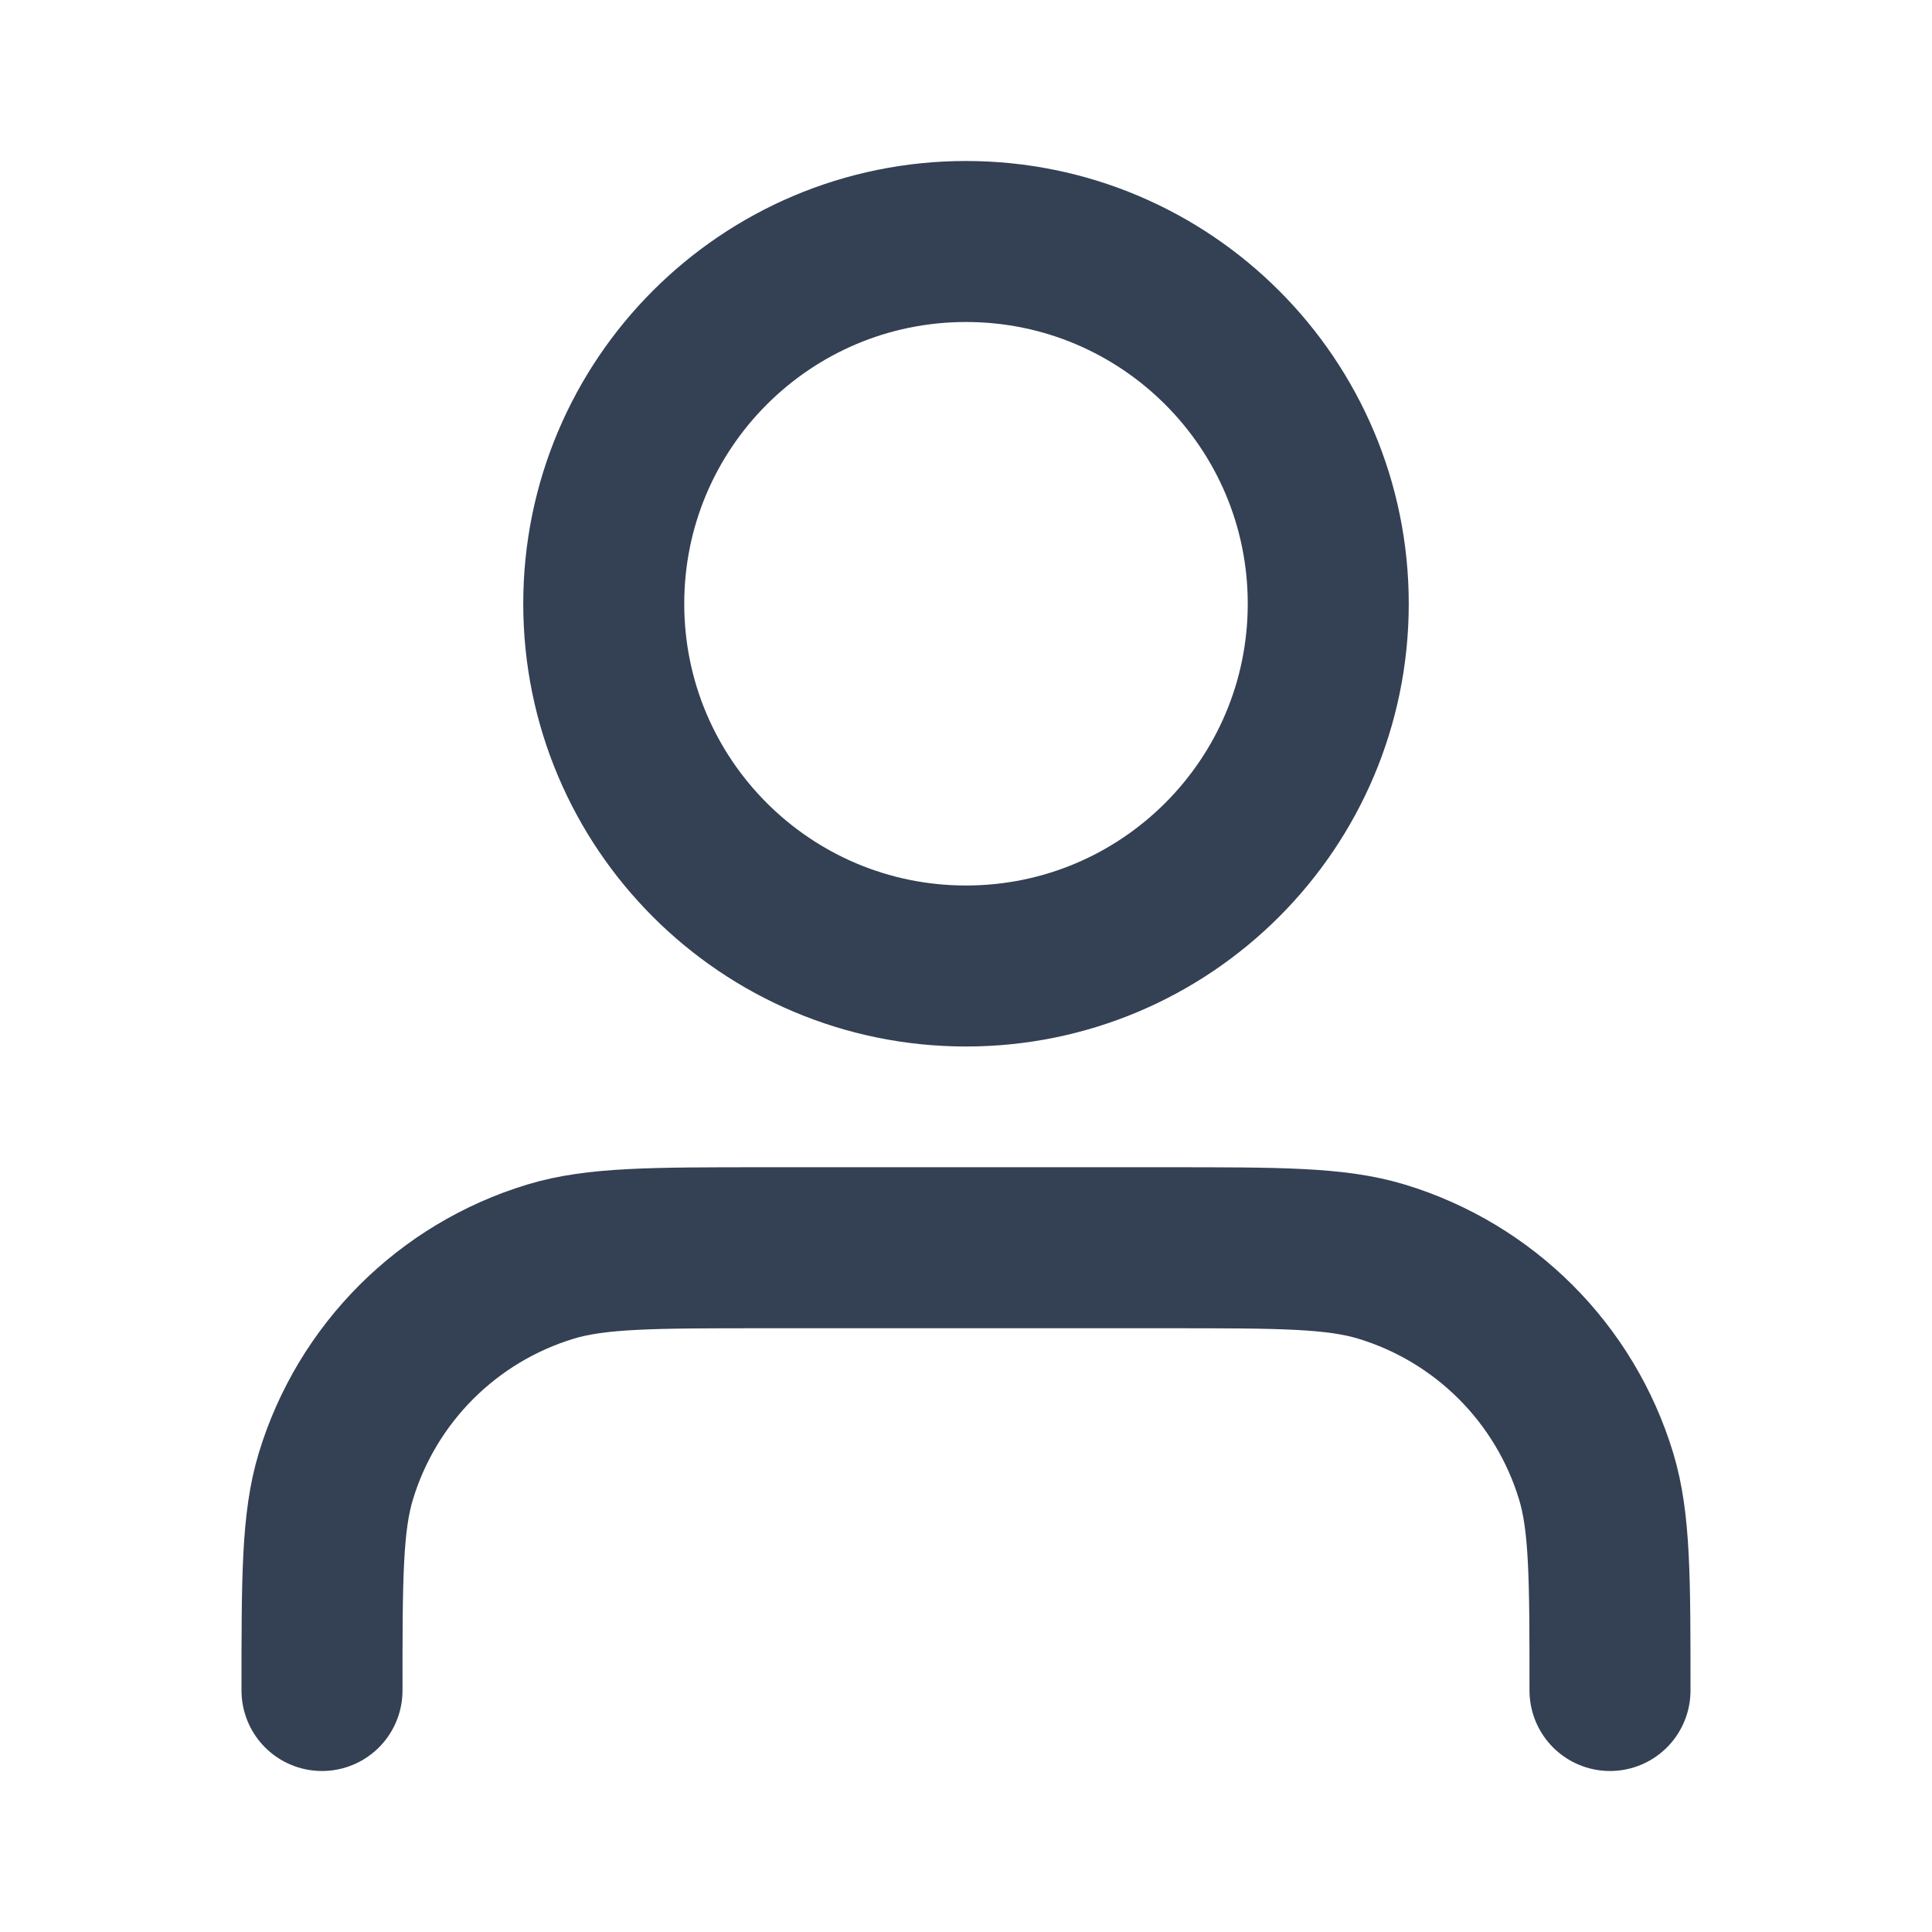
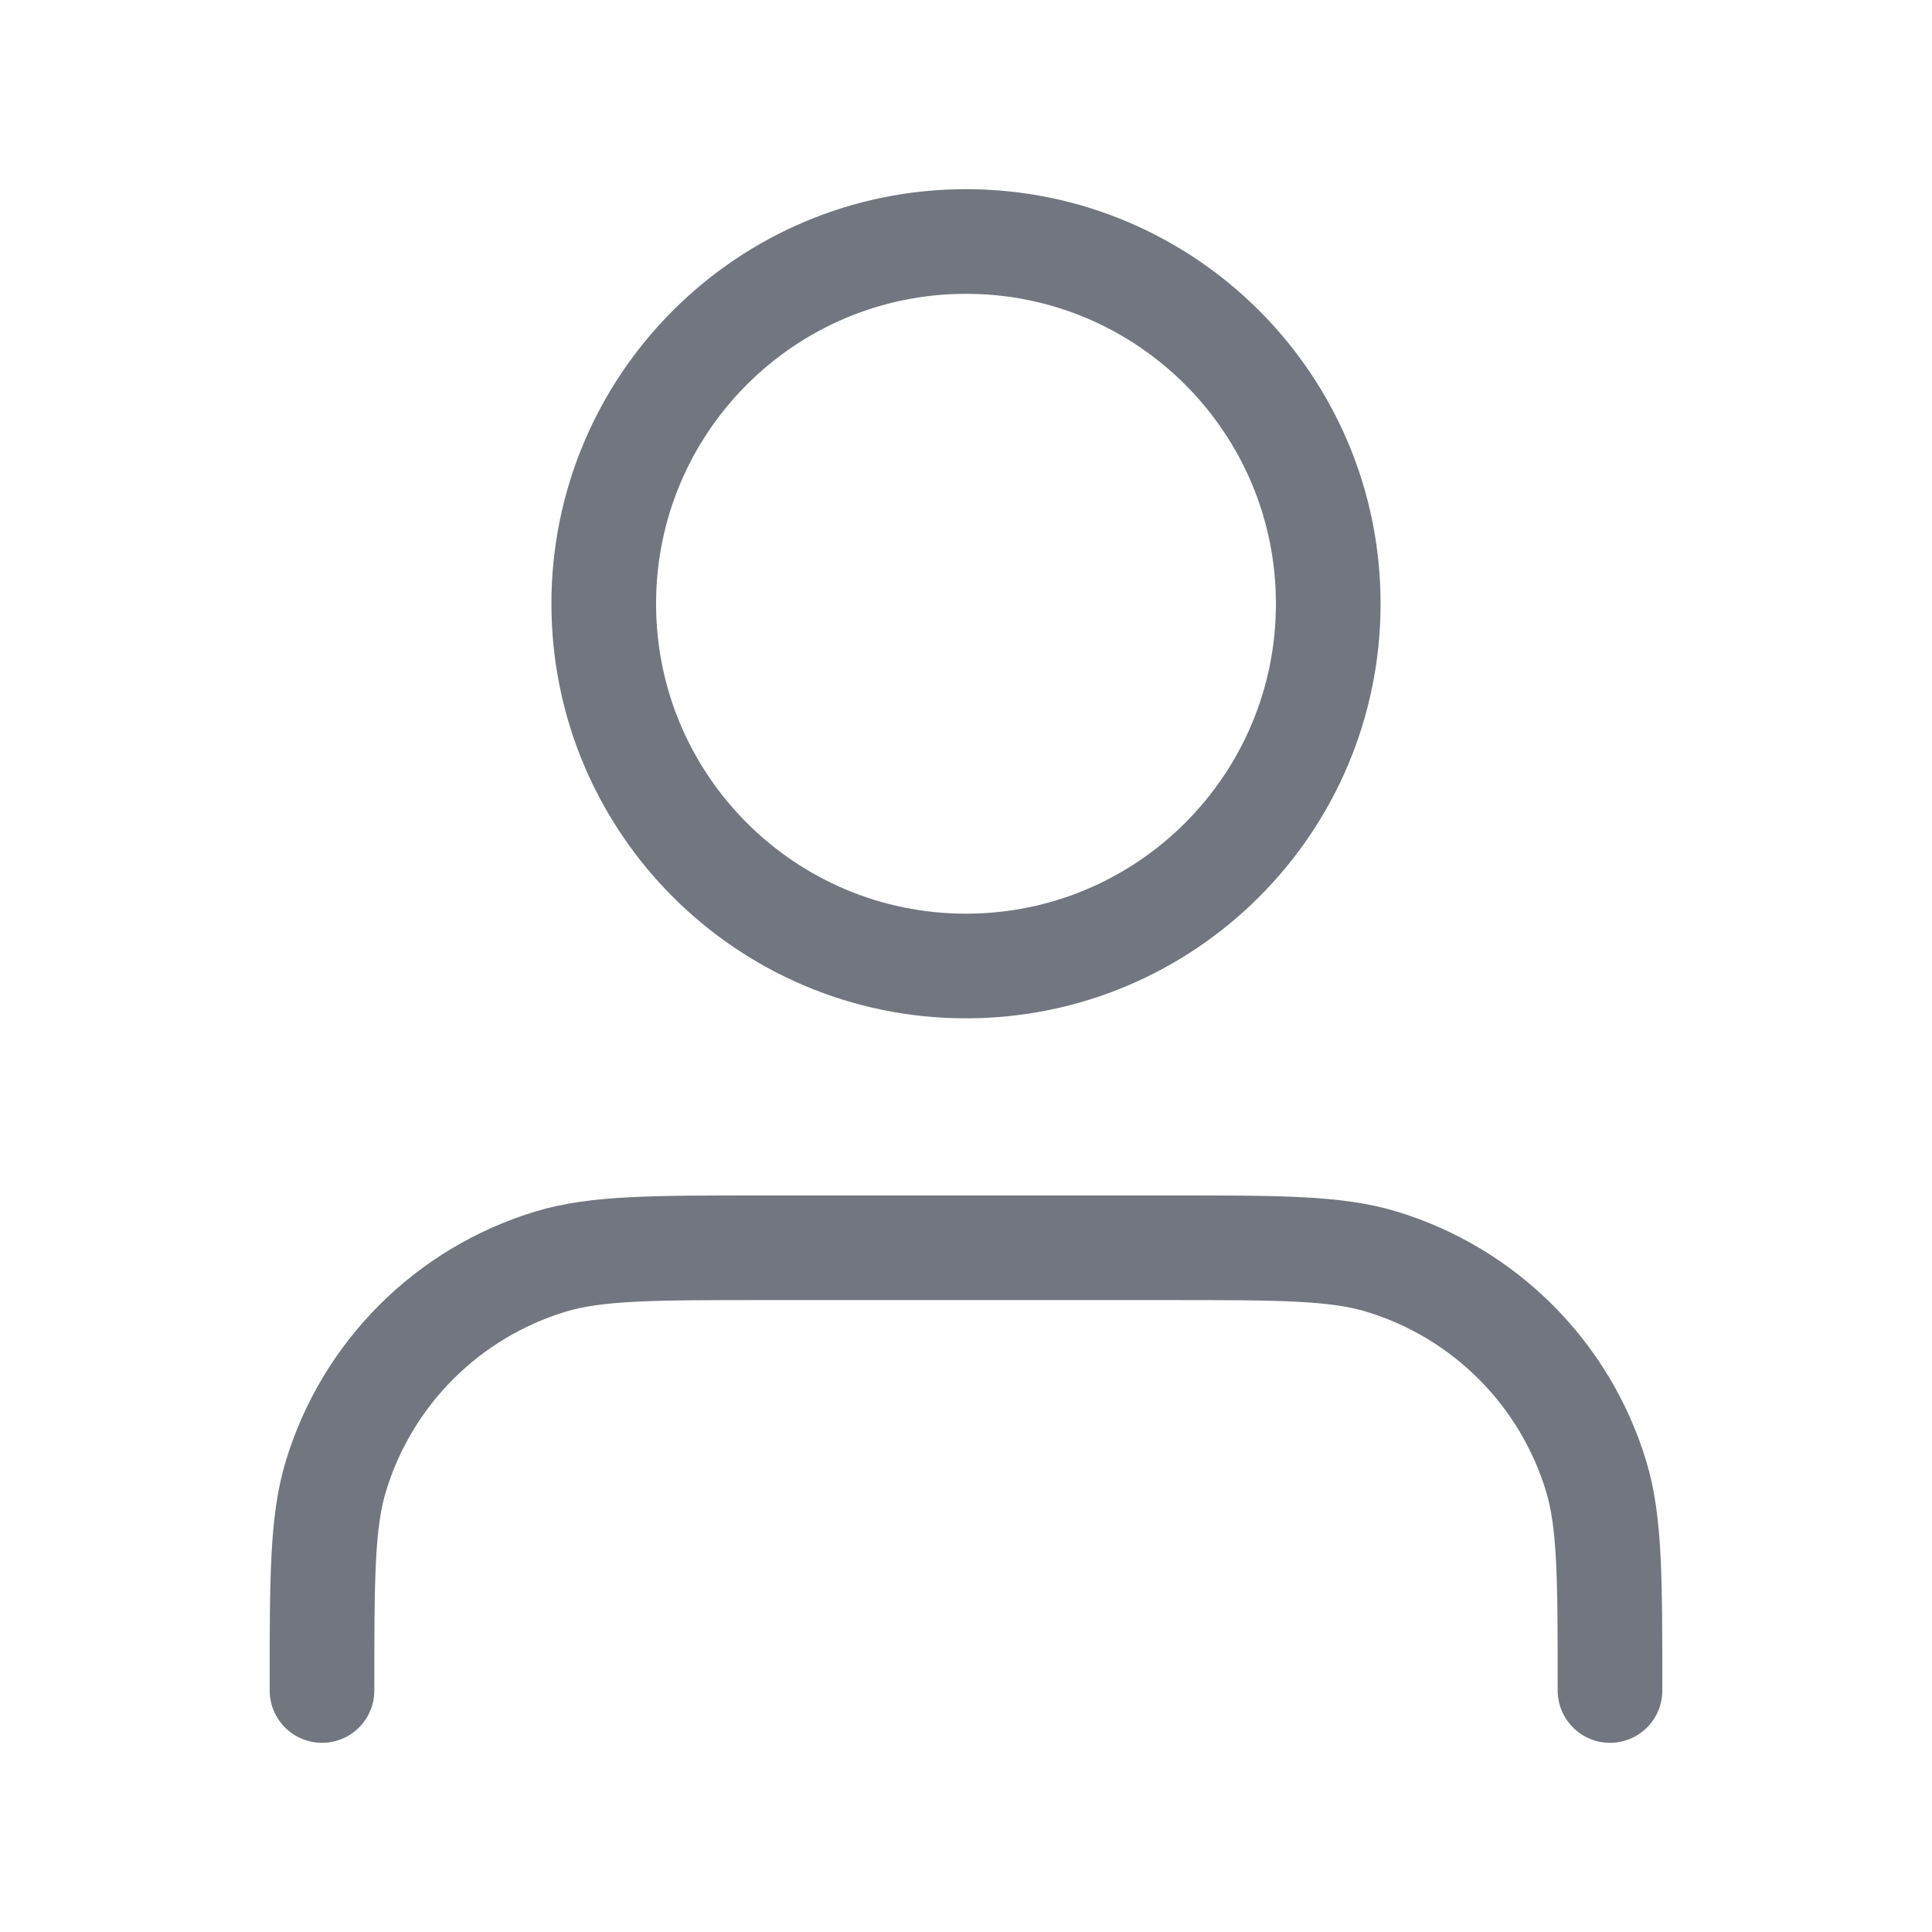
<svg xmlns="http://www.w3.org/2000/svg" width="24" height="24" viewBox="0 0 24 24" fill="none">
-   <path stroke="#344054" stroke-width="2" stroke-linecap="round" stroke-linejoin="round" d="M20 21c0-1.396 0-2.093-.172-2.661a4 4 0 0 0-2.667-2.667c-.568-.172-1.265-.172-2.661-.172h-5c-1.396 0-2.093 0-2.661.172a4 4 0 0 0-2.667 2.667C4 18.907 4 19.604 4 21M16.5 7.5a4.5 4.5 0 1 1-9 0 4.5 4.5 0 0 1 9 0Z" />
+   <path stroke="#717680" stroke-width="1.3" stroke-linecap="round" stroke-linejoin="round" d="M20 21c0-1.396 0-2.093-.172-2.661a4 4 0 0 0-2.667-2.667c-.568-.172-1.265-.172-2.661-.172h-5c-1.396 0-2.093 0-2.661.172a4 4 0 0 0-2.667 2.667C4 18.907 4 19.604 4 21M16.5 7.5a4.5 4.5 0 1 1-9 0 4.5 4.5 0 0 1 9 0Z" />
</svg>
